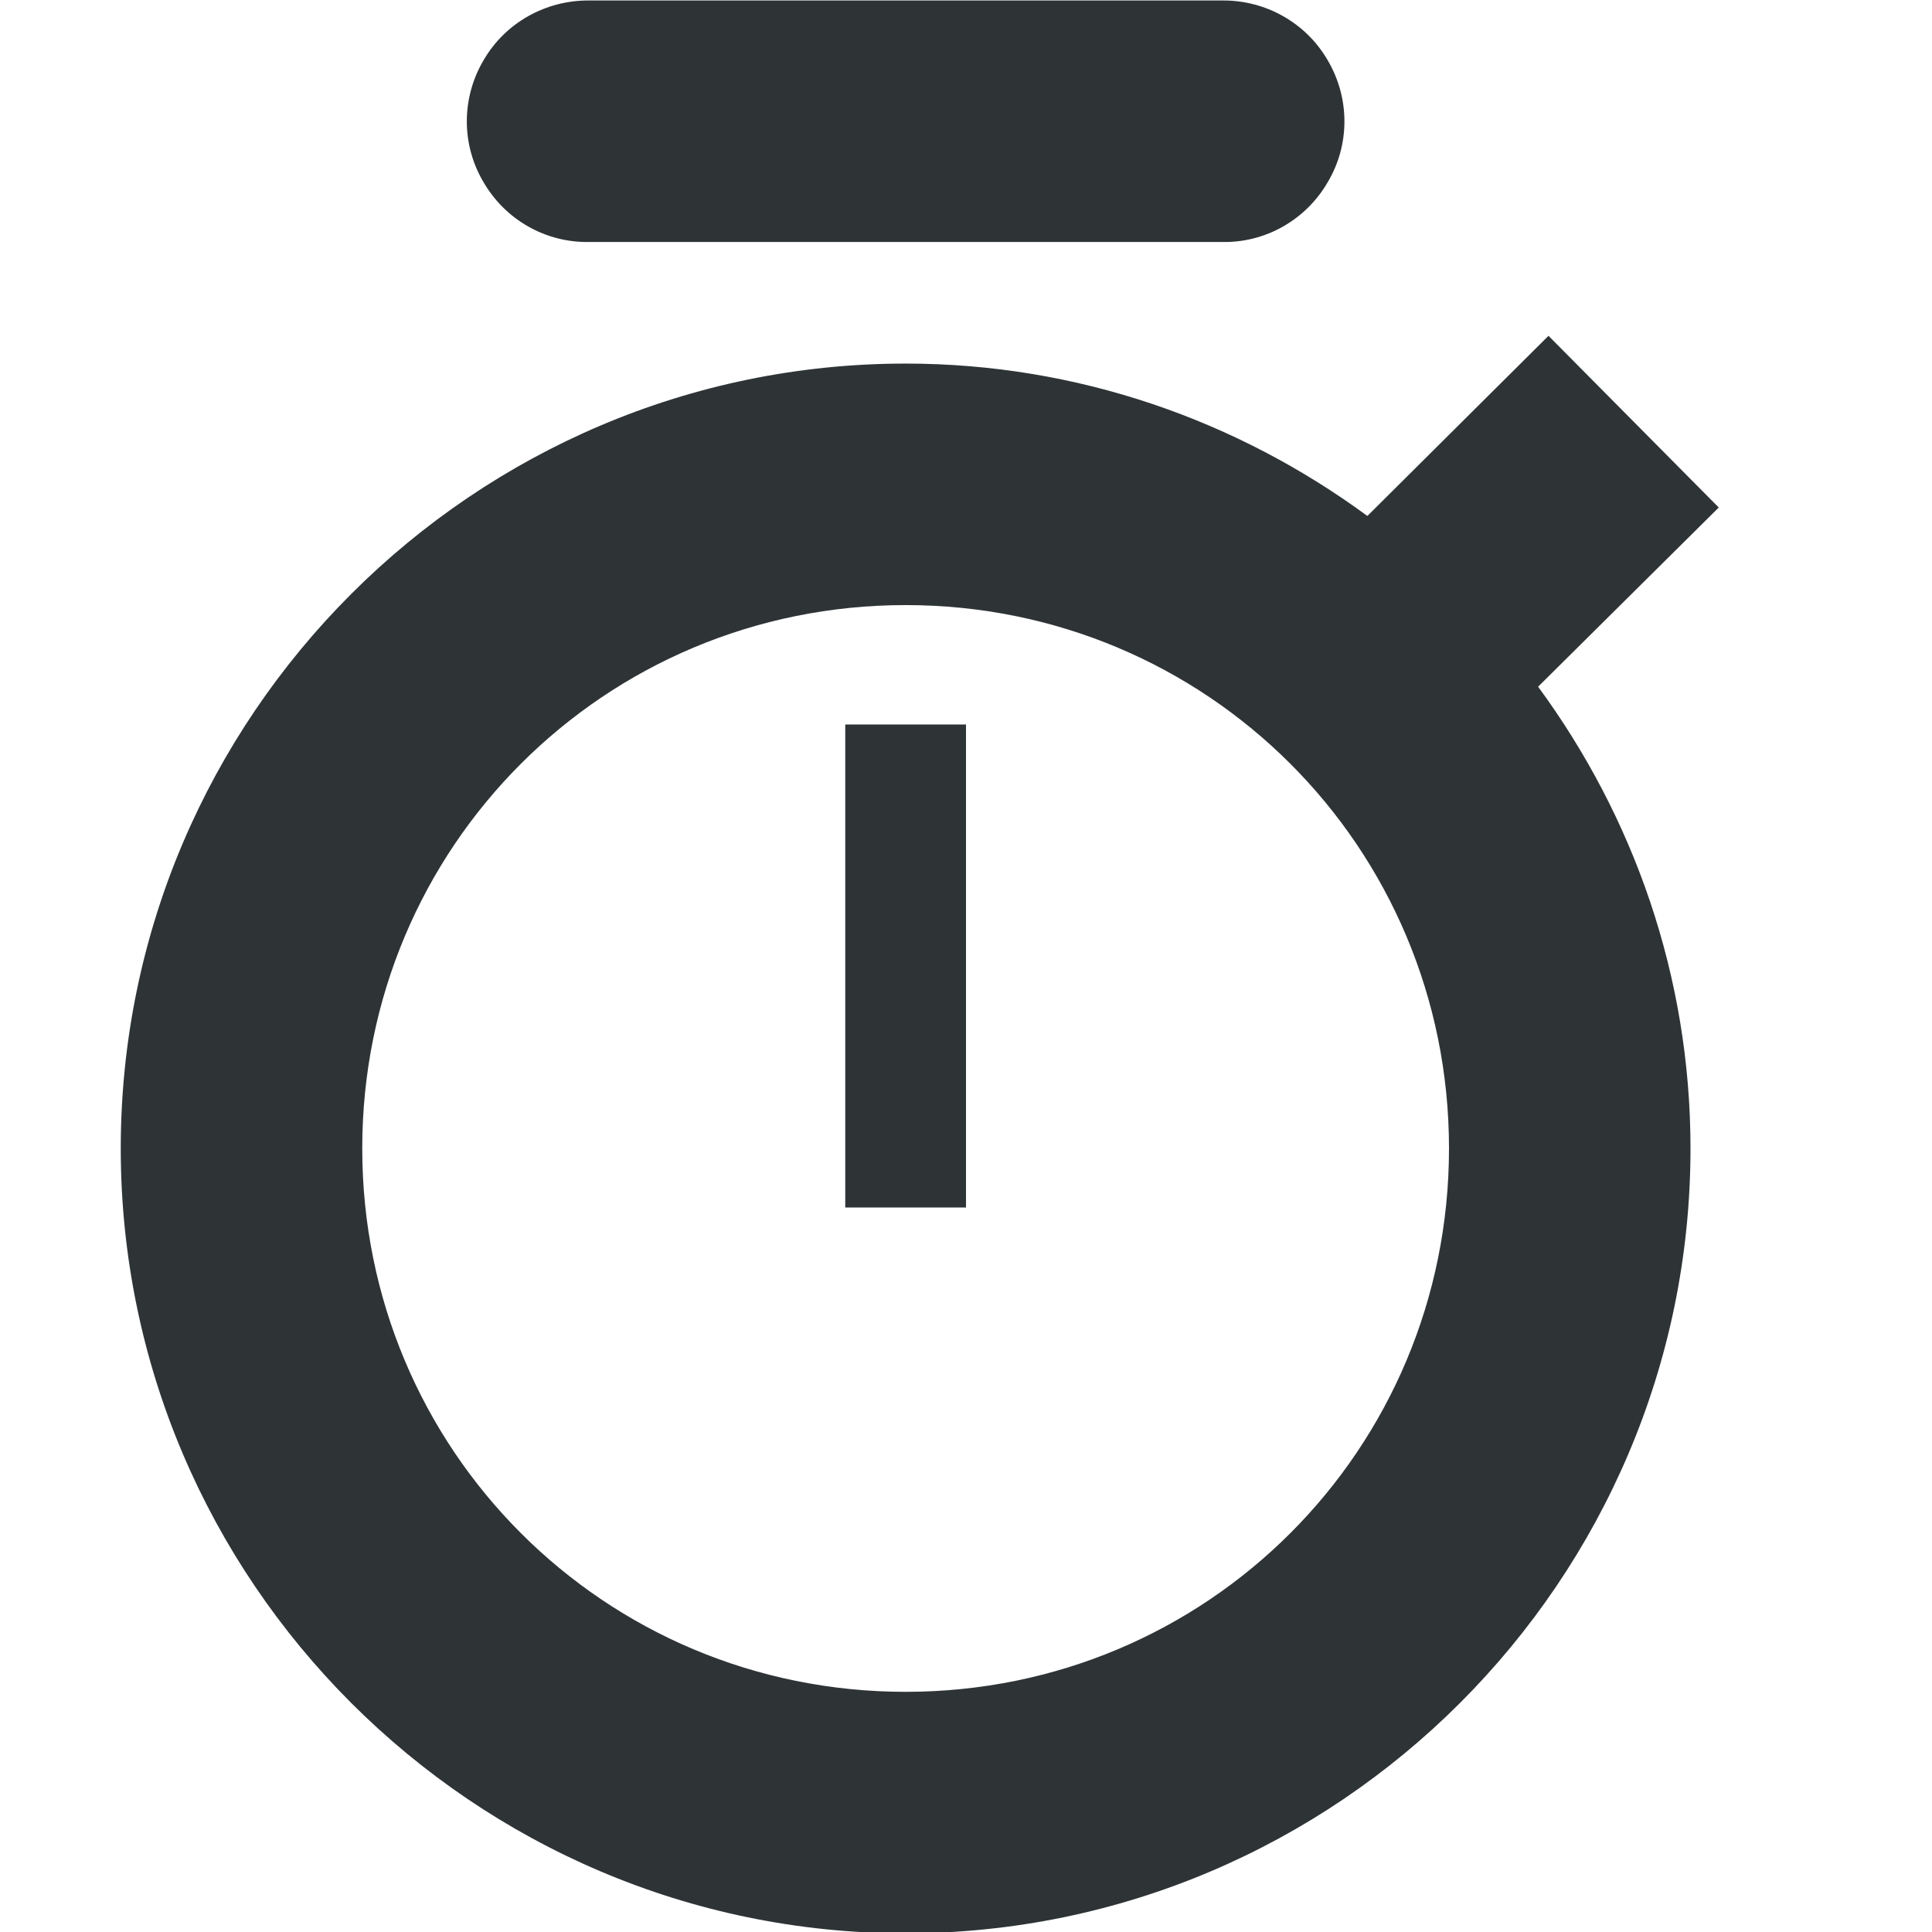
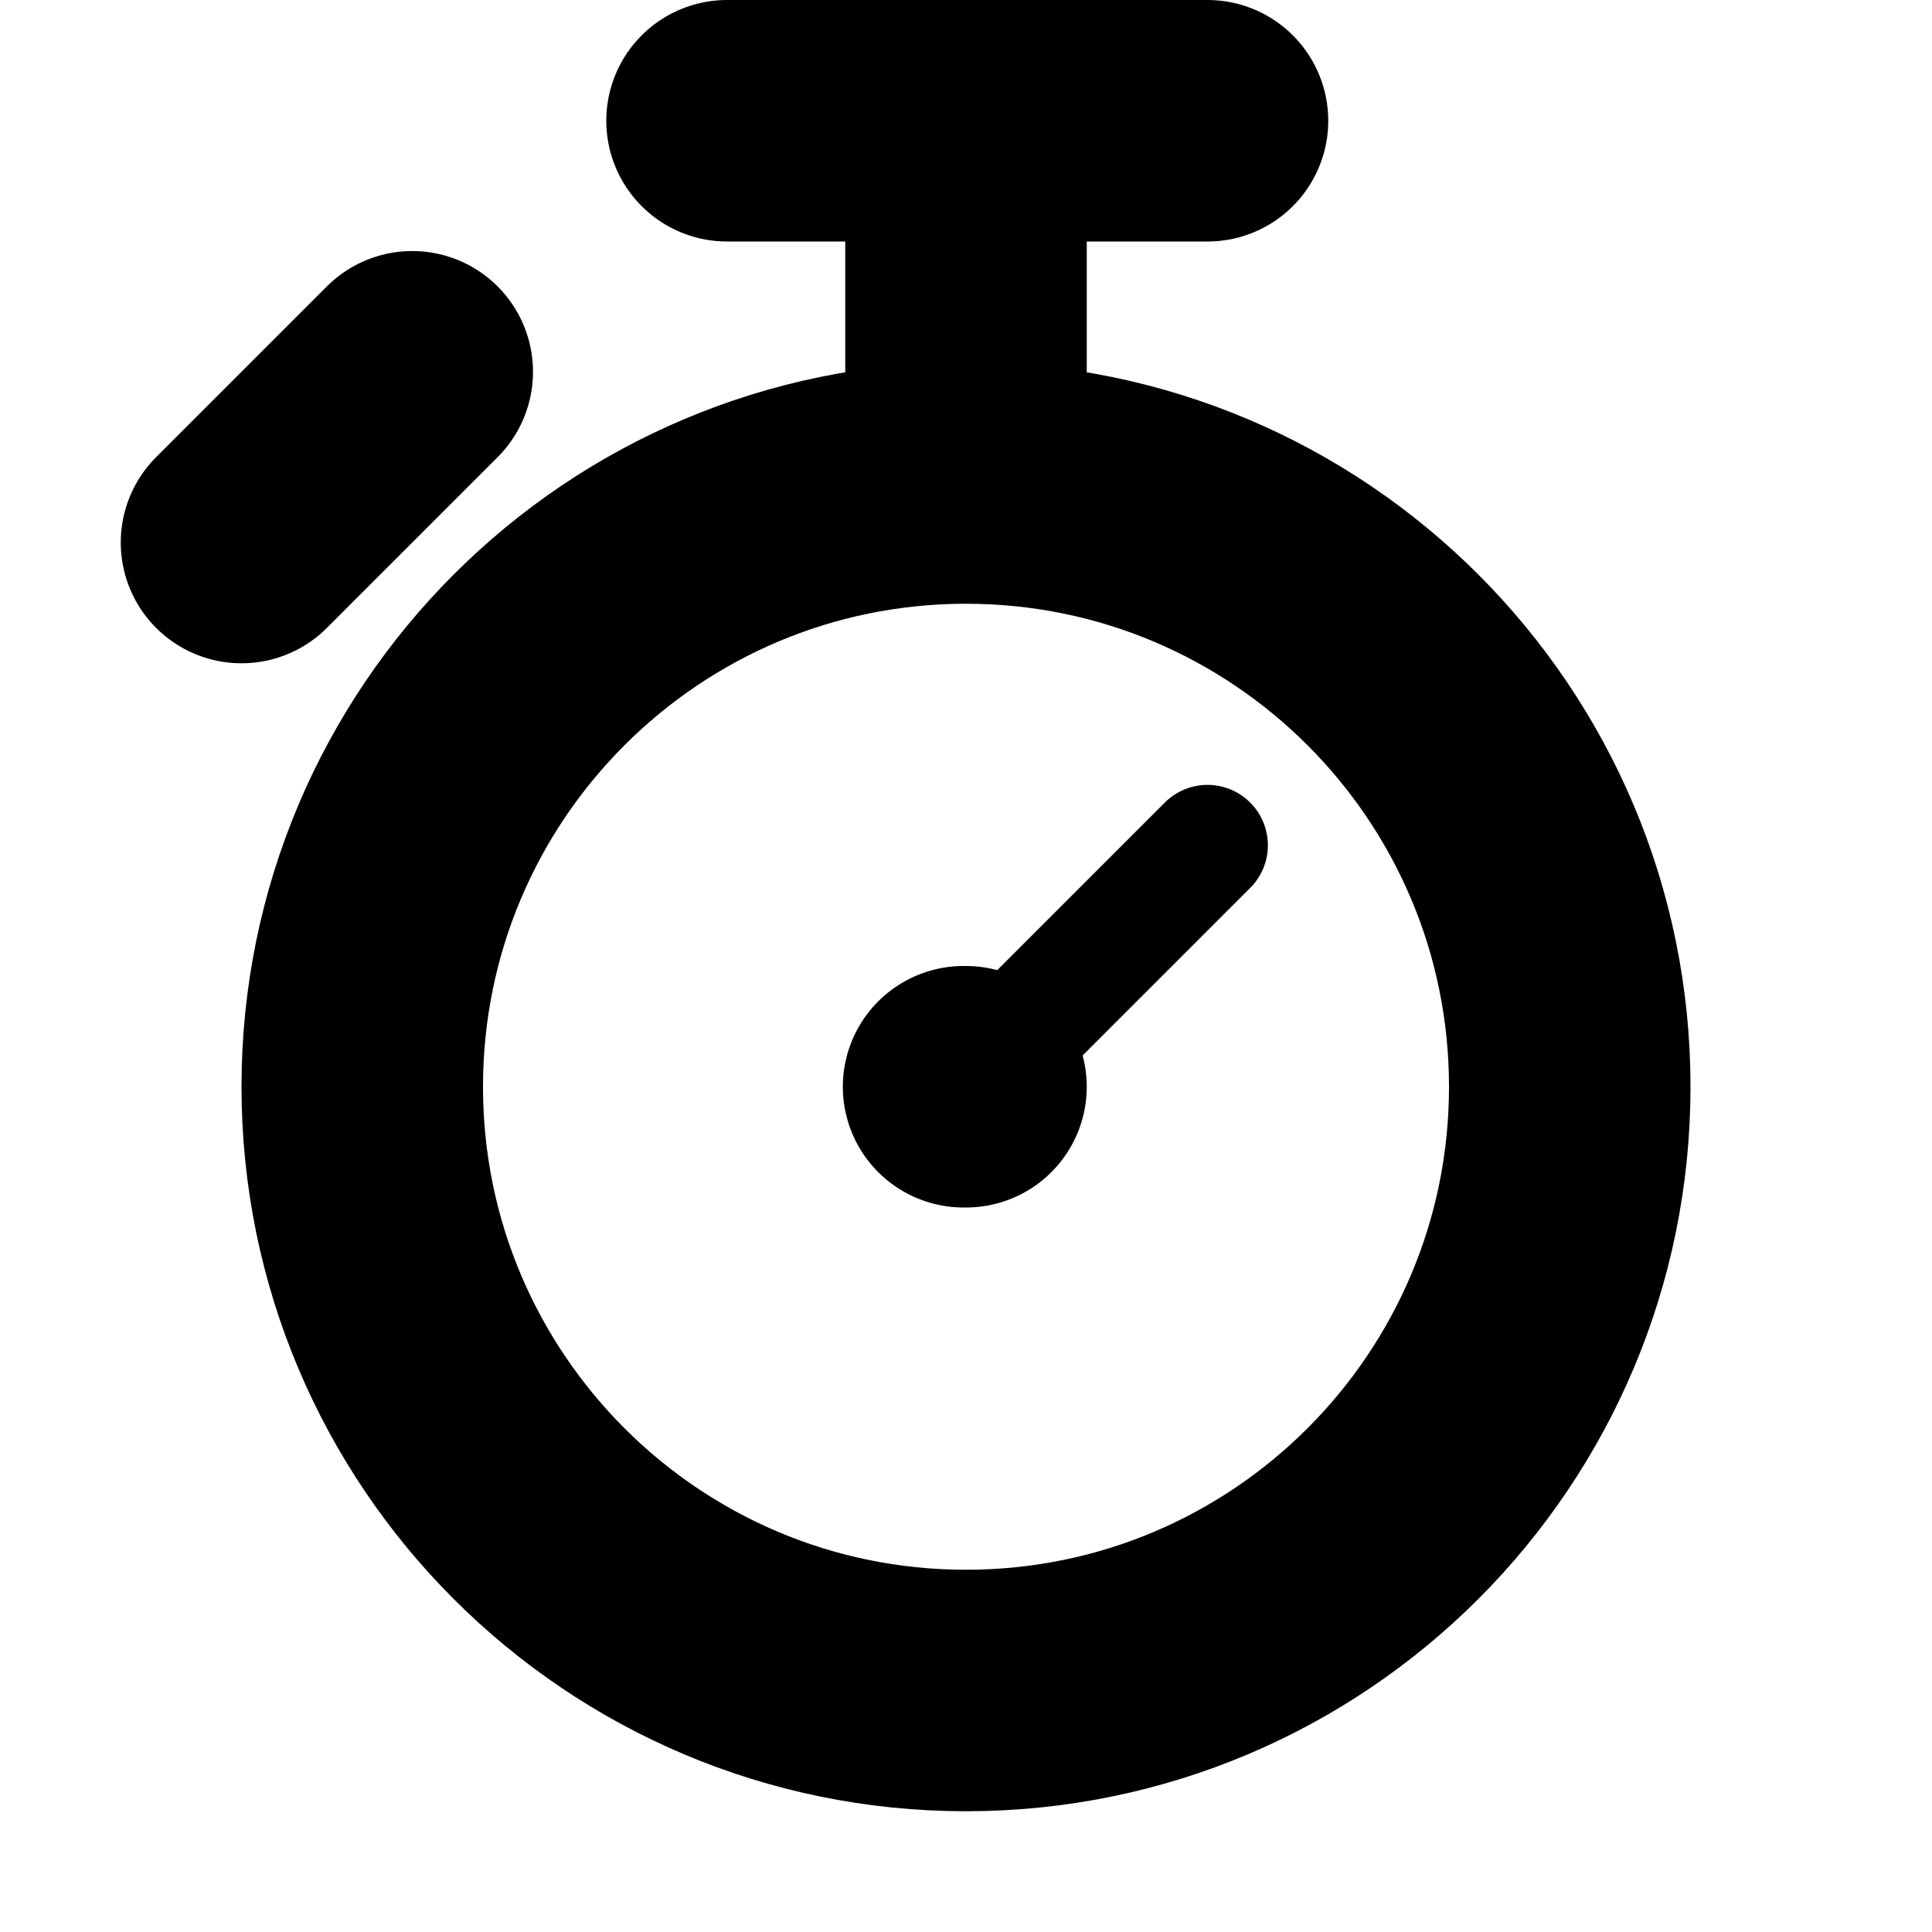
- <svg xmlns="http://www.w3.org/2000/svg" height="16px" viewBox="0 0 16 16" width="16px">
-   <filter id="a" height="100%" width="100%" x="0%" y="0%">
-     <feColorMatrix in="SourceGraphic" type="matrix" values="0 0 0 0 1 0 0 0 0 1 0 0 0 0 1 0 0 0 1 0" />
-   </filter>
-   <mask id="b">
-     <g filter="url(#a)">
-       <path d="m 0 0 h 16 v 16 h -16 z" fill-opacity="0.3" />
-     </g>
-   </mask>
-   <clipPath id="c">
-     <path d="m 0 0 h 1600 v 1200 h -1600 z" />
-   </clipPath>
-   <mask id="d">
-     <g filter="url(#a)">
-       <path d="m 0 0 h 16 v 16 h -16 z" fill-opacity="0.05" />
-     </g>
-   </mask>
-   <clipPath id="e">
-     <path d="m 0 0 h 1600 v 1200 h -1600 z" />
-   </clipPath>
-   <mask id="f">
-     <g filter="url(#a)">
-       <path d="m 0 0 h 16 v 16 h -16 z" fill-opacity="0.05" />
-     </g>
-   </mask>
-   <clipPath id="g">
-     <path d="m 0 0 h 1600 v 1200 h -1600 z" />
-   </clipPath>
-   <mask id="h">
-     <g filter="url(#a)">
-       <path d="m 0 0 h 16 v 16 h -16 z" fill-opacity="0.05" />
-     </g>
-   </mask>
-   <clipPath id="i">
-     <path d="m 0 0 h 1600 v 1200 h -1600 z" />
-   </clipPath>
-   <mask id="j">
-     <g filter="url(#a)">
-       <path d="m 0 0 h 16 v 16 h -16 z" fill-opacity="0.05" />
-     </g>
-   </mask>
-   <clipPath id="k">
-     <path d="m 0 0 h 1600 v 1200 h -1600 z" />
-   </clipPath>
-   <mask id="l">
-     <g filter="url(#a)">
-       <path d="m 0 0 h 16 v 16 h -16 z" fill-opacity="0.05" />
-     </g>
-   </mask>
-   <clipPath id="m">
-     <path d="m 0 0 h 1600 v 1200 h -1600 z" />
-   </clipPath>
-   <mask id="n">
-     <g filter="url(#a)">
-       <path d="m 0 0 h 16 v 16 h -16 z" fill-opacity="0.05" />
-     </g>
-   </mask>
-   <clipPath id="o">
-     <path d="m 0 0 h 1600 v 1200 h -1600 z" />
-   </clipPath>
-   <mask id="p">
-     <g filter="url(#a)">
-       <path d="m 0 0 h 16 v 16 h -16 z" fill-opacity="0.3" />
-     </g>
-   </mask>
-   <clipPath id="q">
-     <path d="m 0 0 h 1600 v 1200 h -1600 z" />
-   </clipPath>
-   <mask id="r">
-     <g filter="url(#a)">
-       <path d="m 0 0 h 16 v 16 h -16 z" fill-opacity="0.5" />
-     </g>
-   </mask>
-   <clipPath id="s">
-     <path d="m 0 0 h 1600 v 1200 h -1600 z" />
-   </clipPath>
-   <g clip-path="url(#c)" mask="url(#b)" transform="matrix(1 0 0 1 -540 -300)">
-     <path d="m 562.461 212.059 h 10.449 c -1.184 0.492 -1.297 2.461 0 3 h -10.449 z m 0 0" fill="#2e3436" />
-   </g>
-   <g fill="#2e3436">
-     <path d="m 12.824 2.781 l -1.5 1.492 c -1.074 -0.789 -2.395 -1.262 -3.824 -1.262 c -3.578 0 -6.5 2.922 -6.5 6.5 s 2.922 6.5 6.5 6.5 s 6.5 -2.922 6.5 -6.5 c 0 -1.43 -0.473 -2.75 -1.262 -3.824 l 1.496 -1.484 z m -5.324 2.23 c 2.496 0 4.5 2.004 4.5 4.5 c 0 2.496 -2.004 4.5 -4.5 4.5 s -4.5 -2.004 -4.5 -4.5 c 0 -2.496 2.004 -4.5 4.5 -4.5 z m 0 0" />
-     <path d="m 4.883 0.004 c -0.363 -0.004 -0.699 0.184 -0.879 0.496 c -0.184 0.312 -0.184 0.699 0 1.008 c 0.18 0.312 0.516 0.504 0.879 0.496 h 5.238 c 0.359 0.008 0.695 -0.184 0.875 -0.496 c 0.184 -0.309 0.184 -0.695 0 -1.008 c -0.18 -0.312 -0.516 -0.5 -0.875 -0.496 z m 0 0" />
-     <path d="m 7 10 h 1 v -4 h -1 z m 0 0" />
-   </g>
-   <g clip-path="url(#e)" mask="url(#d)" transform="matrix(1 0 0 1 -540 -300)">
-     <path d="m 16 748 h 1 v 1 h -1 z m 0 0" fill="#2e3436" fill-rule="evenodd" />
-   </g>
-   <g clip-path="url(#g)" mask="url(#f)" transform="matrix(1 0 0 1 -540 -300)">
-     <path d="m 17 747 h 1 v 1 h -1 z m 0 0" fill="#2e3436" fill-rule="evenodd" />
-   </g>
-   <g clip-path="url(#i)" mask="url(#h)" transform="matrix(1 0 0 1 -540 -300)">
-     <path d="m 18 750 h 1 v 1 h -1 z m 0 0" fill="#2e3436" fill-rule="evenodd" />
-   </g>
-   <g clip-path="url(#k)" mask="url(#j)" transform="matrix(1 0 0 1 -540 -300)">
-     <path d="m 16 750 h 1 v 1 h -1 z m 0 0" fill="#2e3436" fill-rule="evenodd" />
-   </g>
-   <g clip-path="url(#m)" mask="url(#l)" transform="matrix(1 0 0 1 -540 -300)">
-     <path d="m 17 751 h 1 v 1 h -1 z m 0 0" fill="#2e3436" fill-rule="evenodd" />
-   </g>
-   <g clip-path="url(#o)" mask="url(#n)" transform="matrix(1 0 0 1 -540 -300)">
-     <path d="m 19 751 h 1 v 1 h -1 z m 0 0" fill="#2e3436" fill-rule="evenodd" />
-   </g>
-   <g clip-path="url(#q)" mask="url(#p)" transform="matrix(1 0 0 1 -540 -300)">
-     <path d="m 136 776 v 7 h 7 v -7 z m 0 0" fill="#2e3436" />
-   </g>
-   <g clip-path="url(#s)" mask="url(#r)" transform="matrix(1 0 0 1 -540 -300)">
-     <path d="m 219 758 h 3 v 12 h -3 z m 0 0" fill="#2e3436" />
-   </g>
+ <svg xmlns="http://www.w3.org/2000/svg" xmlns:ns1="https://www.gtk.org/grappa" ns1:rendering="symbolic" width="16" height="16" ns1:version="1" ns1:state="0" ns1:state-names="outline empty">
+   <defs id="defs1" fill="url(&quot;#gpa:foreground&quot;) rgb(0,0,0)" stroke="none" class="foreground foreground-fill" ns1:states="none" ns1:animation-repeat="0" ns1:animation-segment="0" ns1:fill="foreground">
+     </defs>
+   <path id="hand" fill="none" stroke="url(&quot;#gpa:foreground&quot;) rgb(0,0,0)" stroke-opacity="1" stroke-width="1" stroke-linecap="round" stroke-linejoin="round" stroke-miterlimit="4" stroke-dasharray="none" stroke-dashoffset="22.559" d="M 8 9 L 10 7" class="transparent-fill foreground-stroke" ns1:stroke="foreground" ns1:fill="none" ns1:states="outline" ns1:stroke-minwidth="25%" ns1:stroke-maxwidth="200%">
+     </path>
+   <path id="stopwatch" fill="none" stroke="url(&quot;#gpa:foreground&quot;) rgb(0,0,0)" stroke-opacity="1" stroke-width="2" stroke-linecap="round" stroke-linejoin="round" stroke-miterlimit="4" stroke-dasharray="none" stroke-dashoffset="22.559" d="M 8 9 L 7.98 9 M 2 4.493 L 3.414 3.079 M 6.021 1 L 10 1 M 8 4 L 8 1 M 13 9 C 13 11.761, 10.761 14, 8 14 C 5.239 14, 3 11.761, 3 9 C 3 6.239, 5.239 4, 8 4 C 10.761 4, 13 6.239, 13 9 Z" class="transparent-fill foreground-stroke" ns1:stroke="foreground" ns1:fill="none" ns1:states="outline" ns1:stroke-minwidth="25%" ns1:stroke-maxwidth="150%">
+     </path>
</svg>
